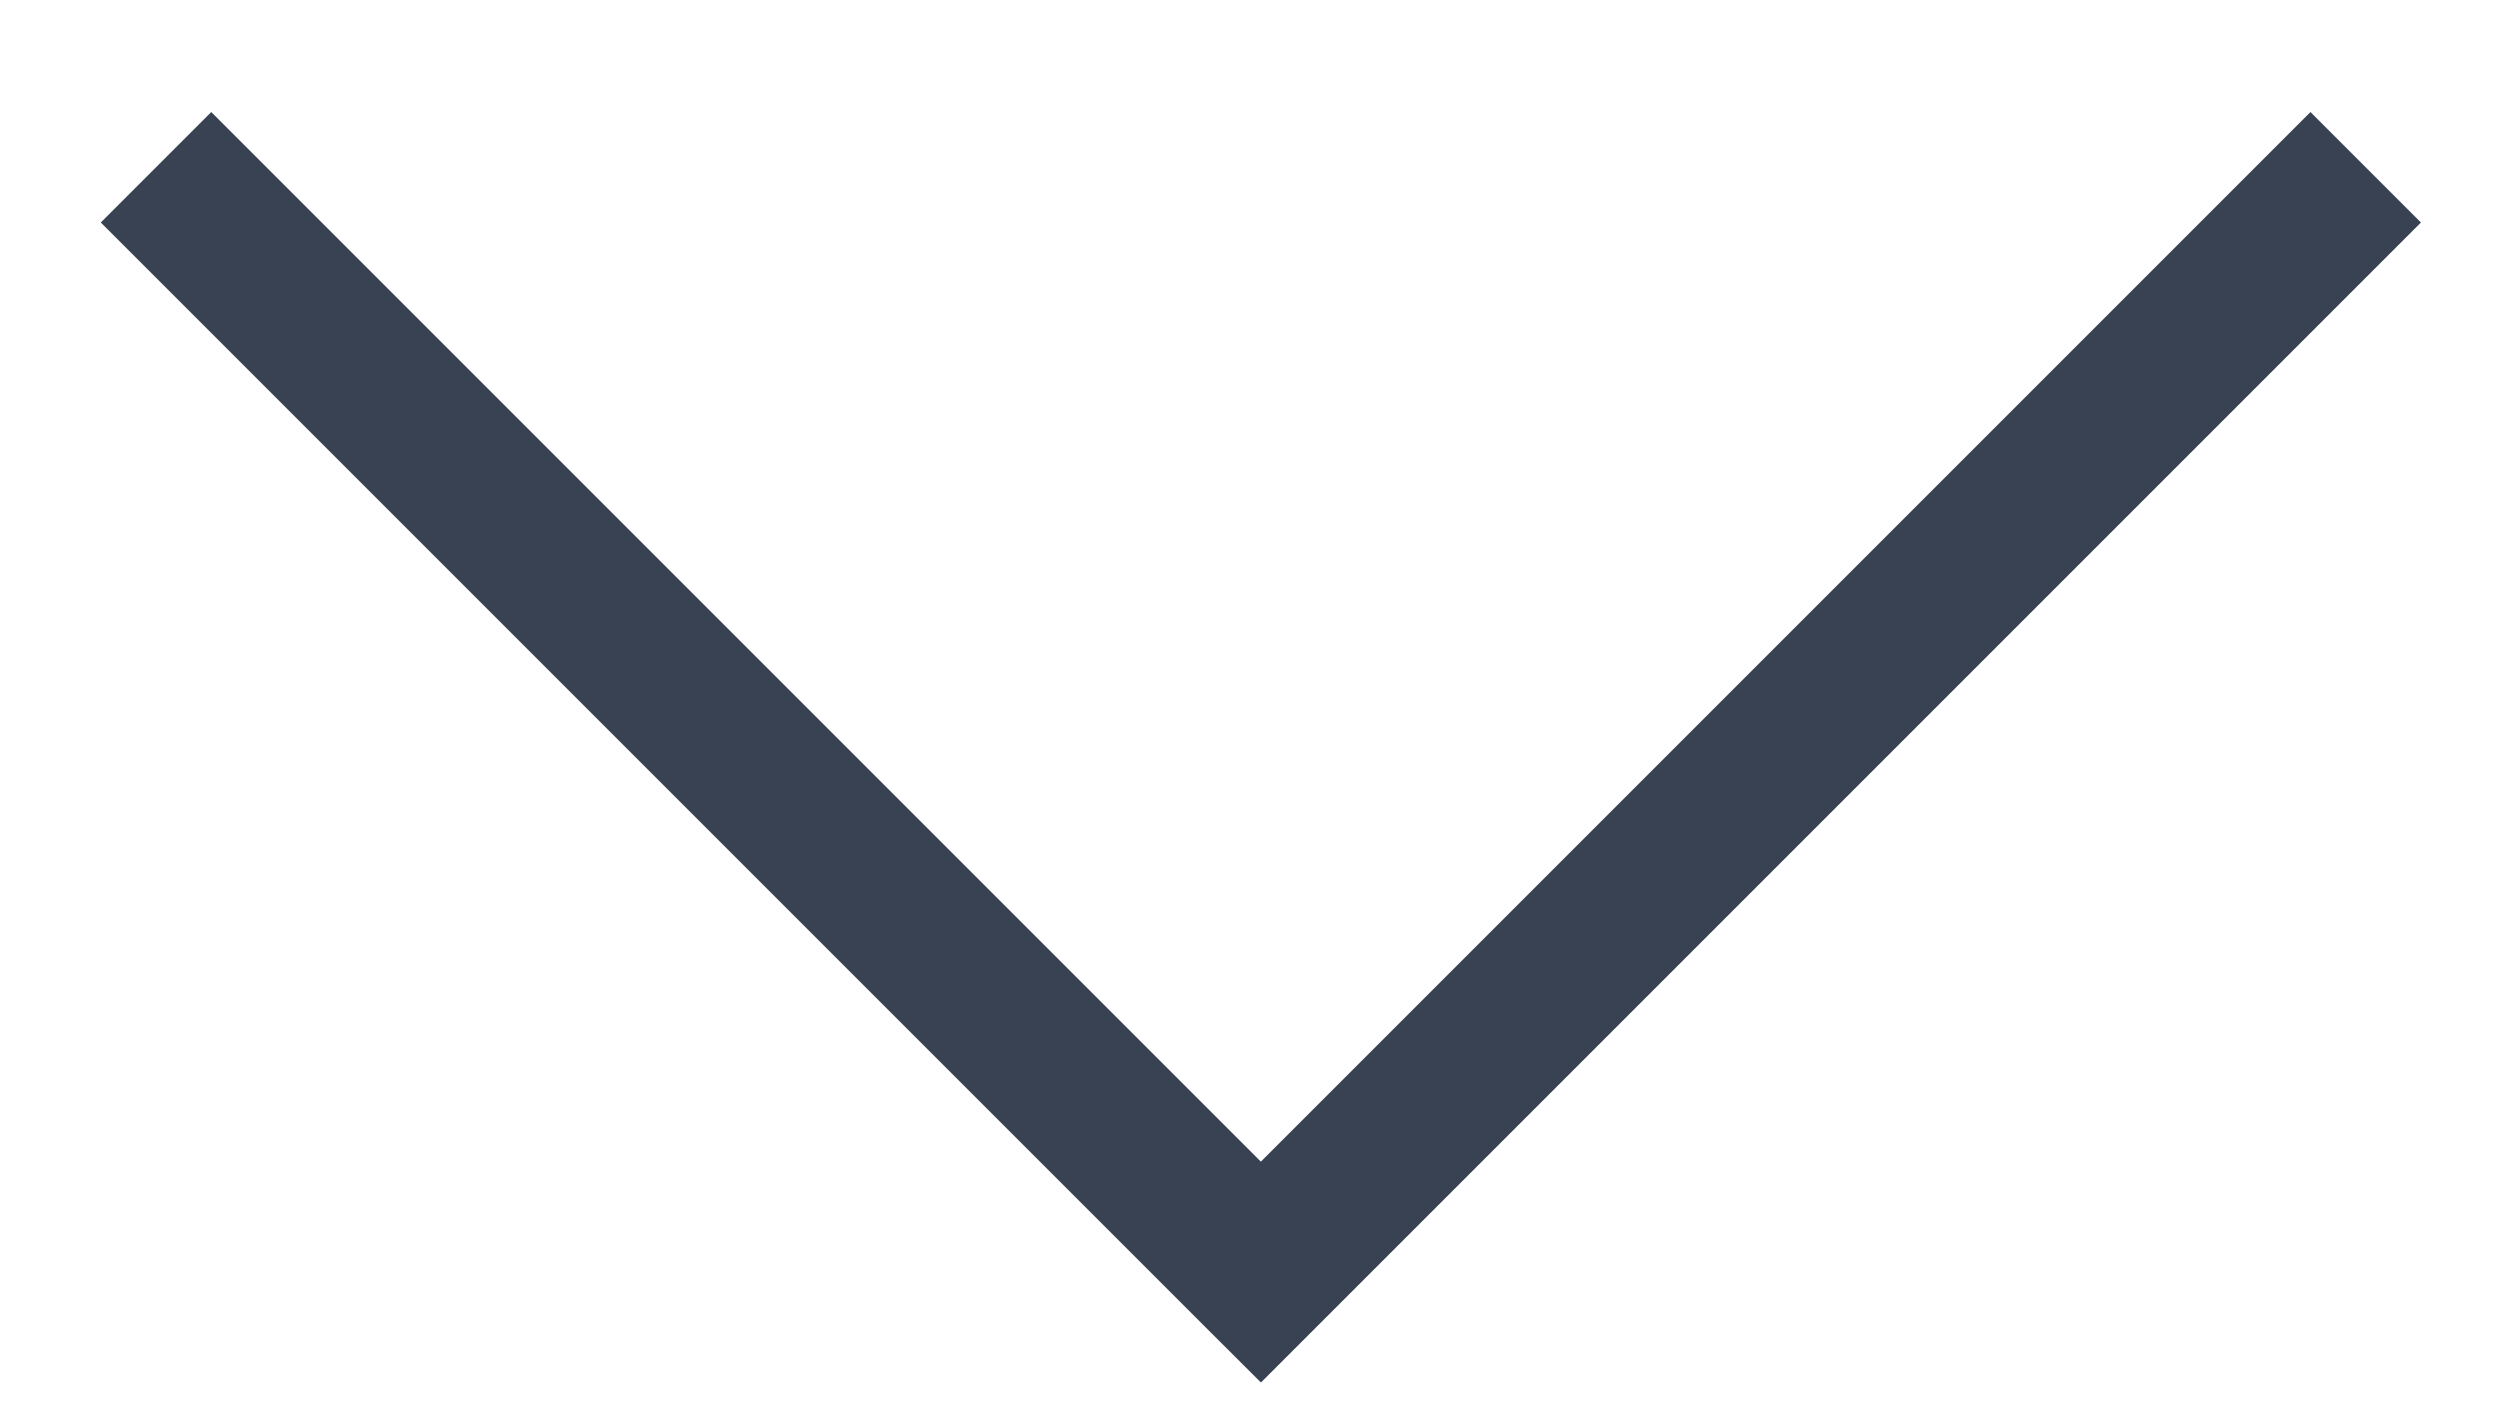
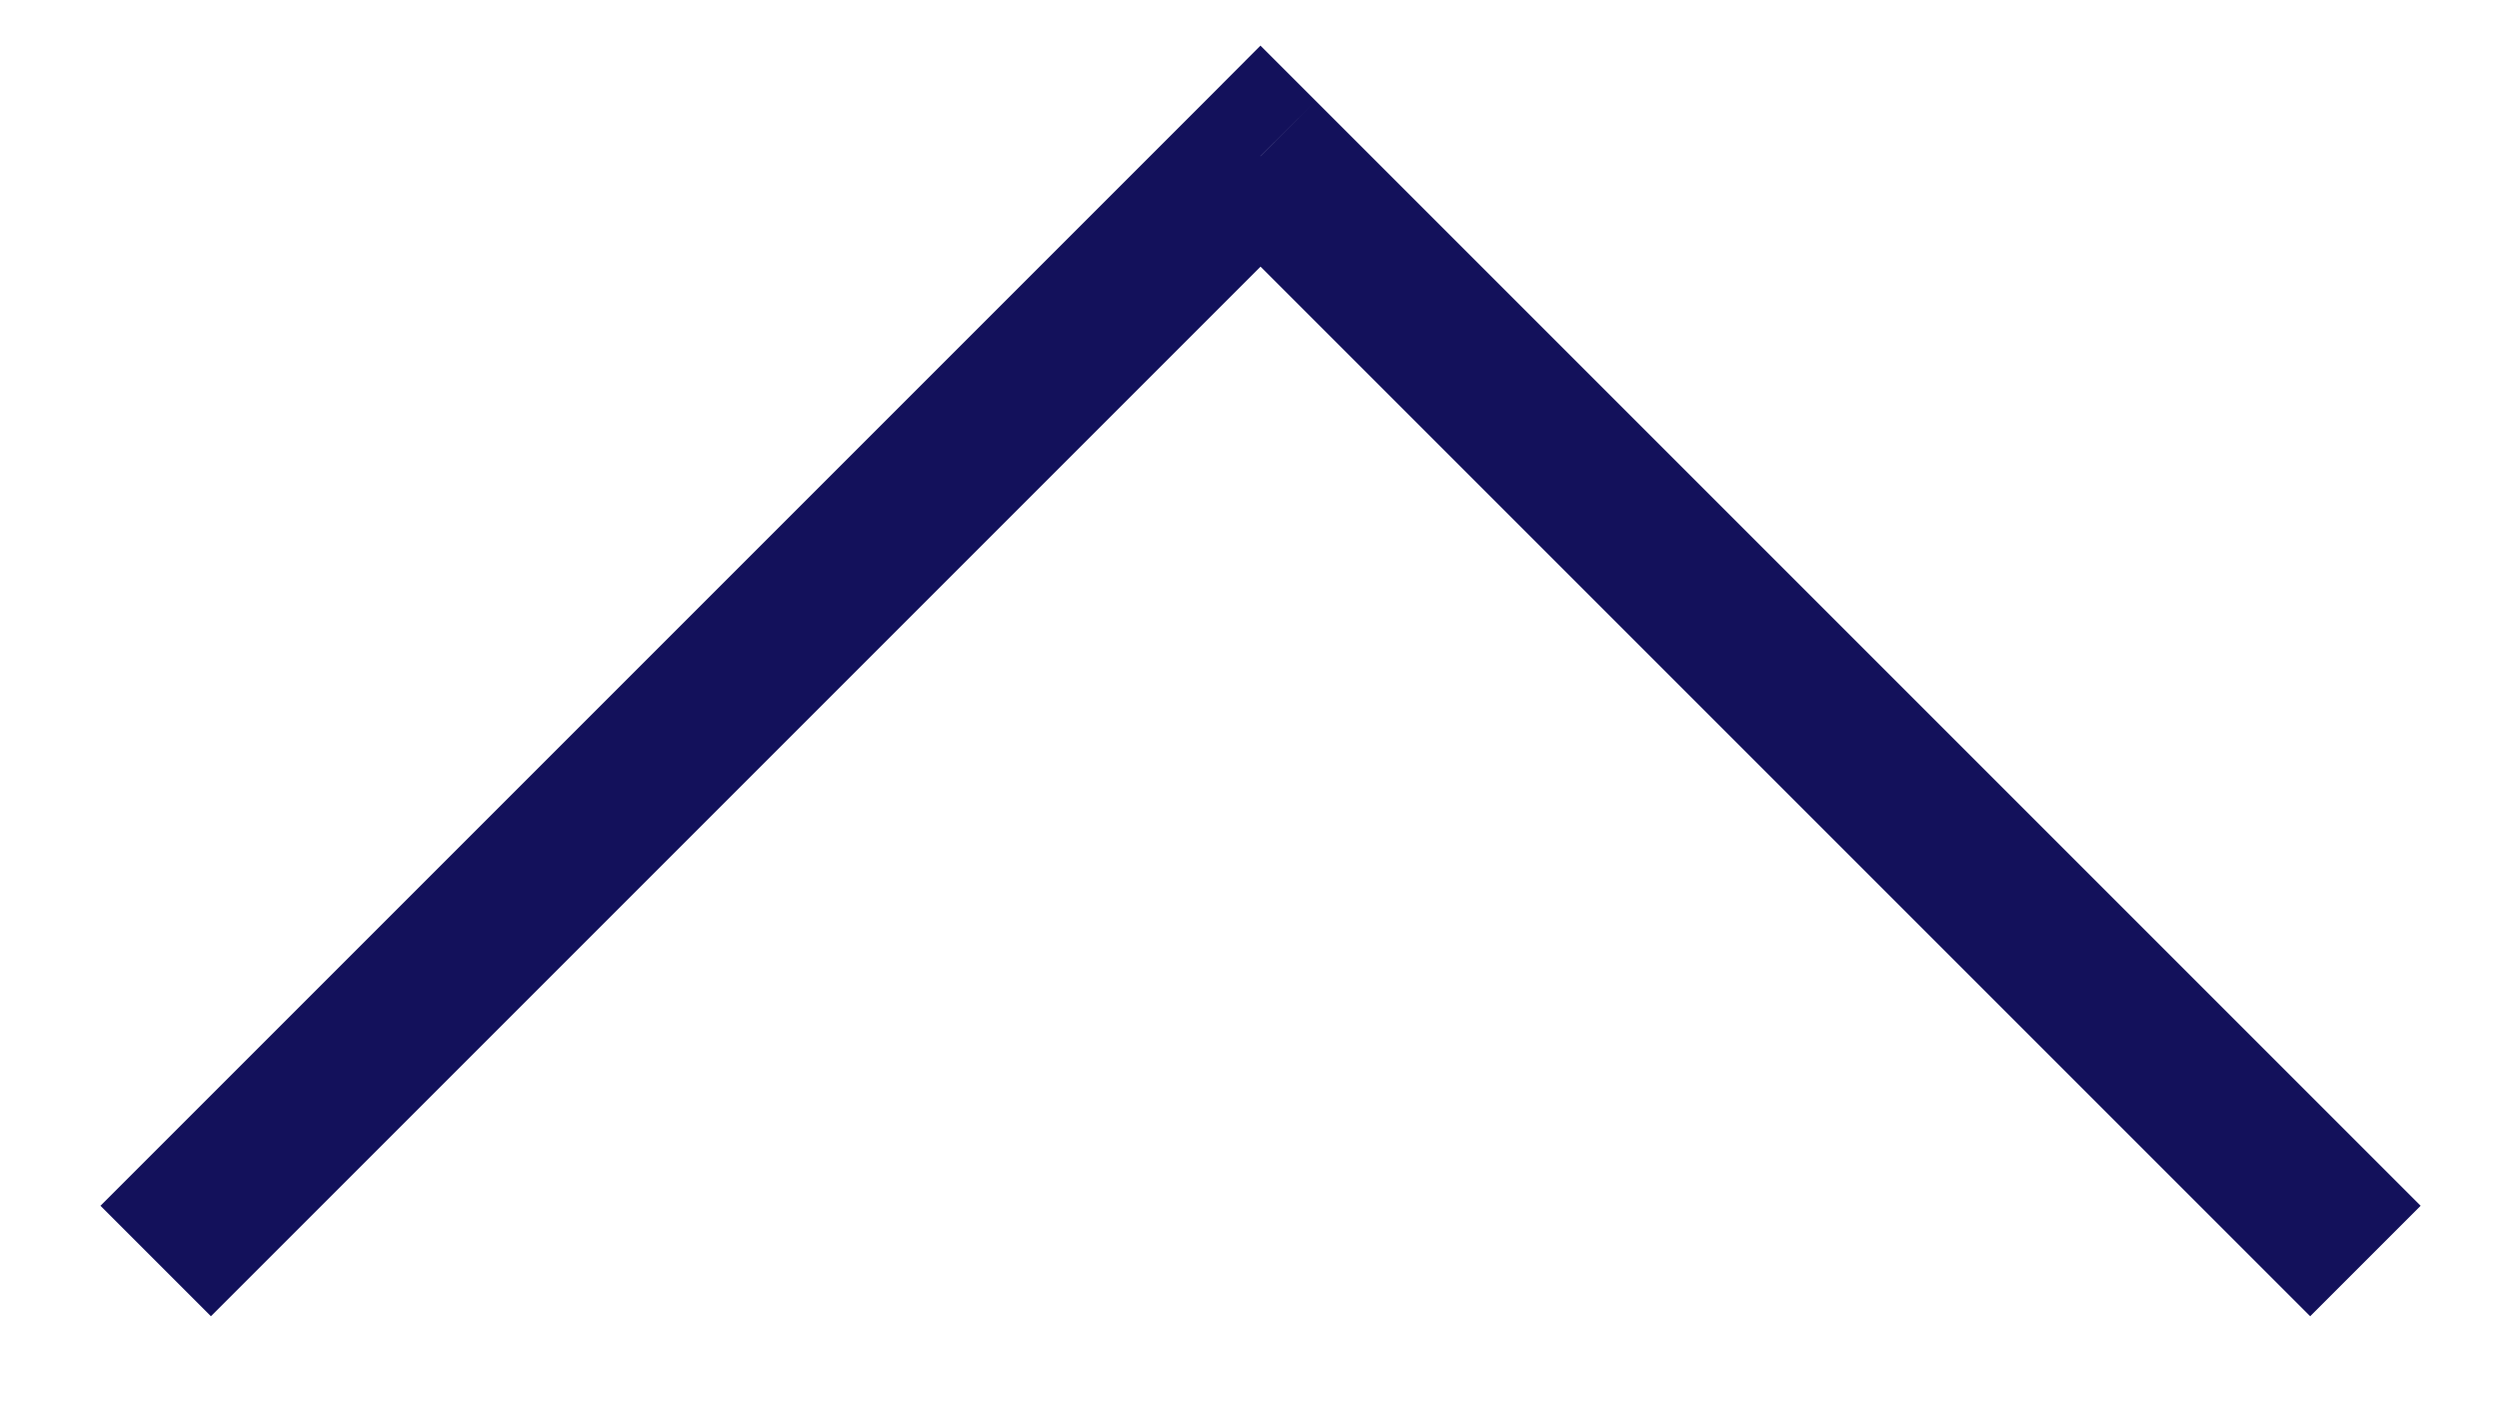
<svg xmlns="http://www.w3.org/2000/svg" width="16" height="9" viewBox="0 0 16 9" fill="none">
-   <path d="M8.07 8.141L7.716 8.495L8.07 8.848L8.423 8.495L8.07 8.141ZM8.423 8.495L15.494 1.424L14.787 0.717L7.716 7.788L8.423 8.495ZM8.423 7.788L1.352 0.717L0.645 1.424L7.716 8.495L8.423 7.788Z" fill="#394253" />
+   <path d="M8.067 0.999L8.421 0.646L8.067 0.292L7.714 0.646L8.067 0.999ZM7.714 0.646L0.643 7.717L1.35 8.424L8.421 1.353L7.714 0.646ZM7.714 1.353L14.785 8.424L15.492 7.717L8.421 0.646L7.714 1.353Z" fill="#13115B" />
</svg>
